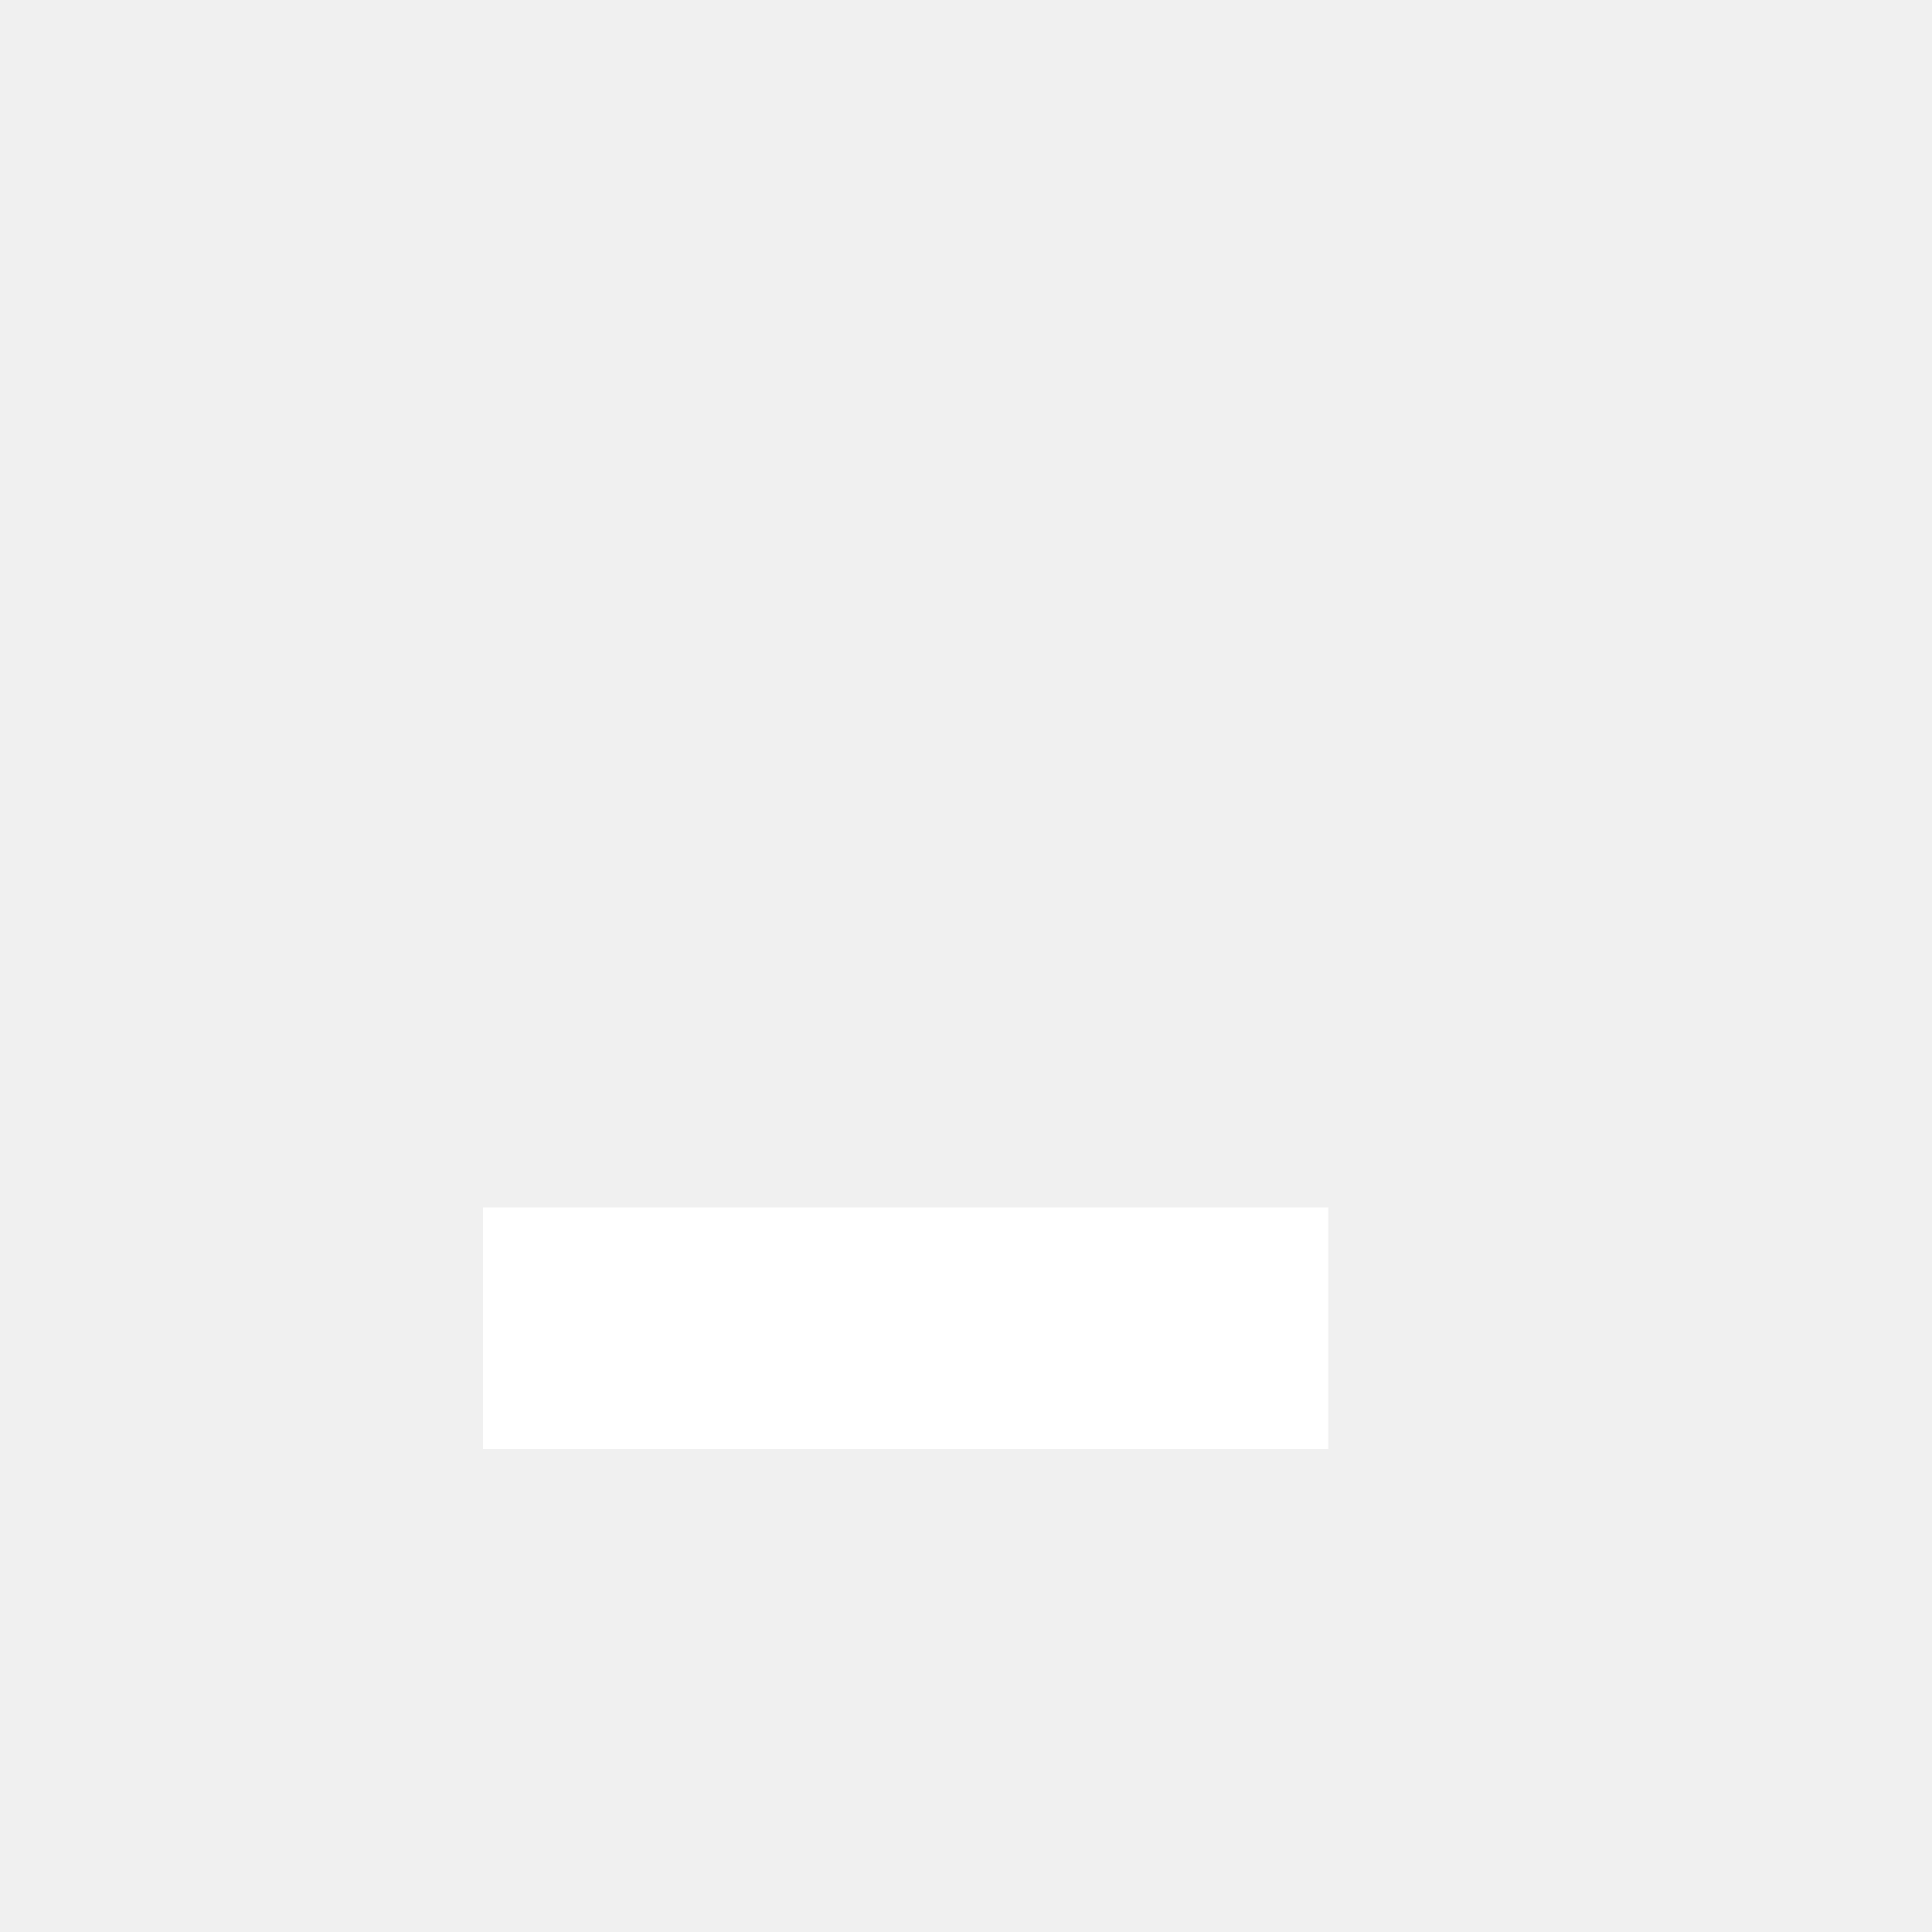
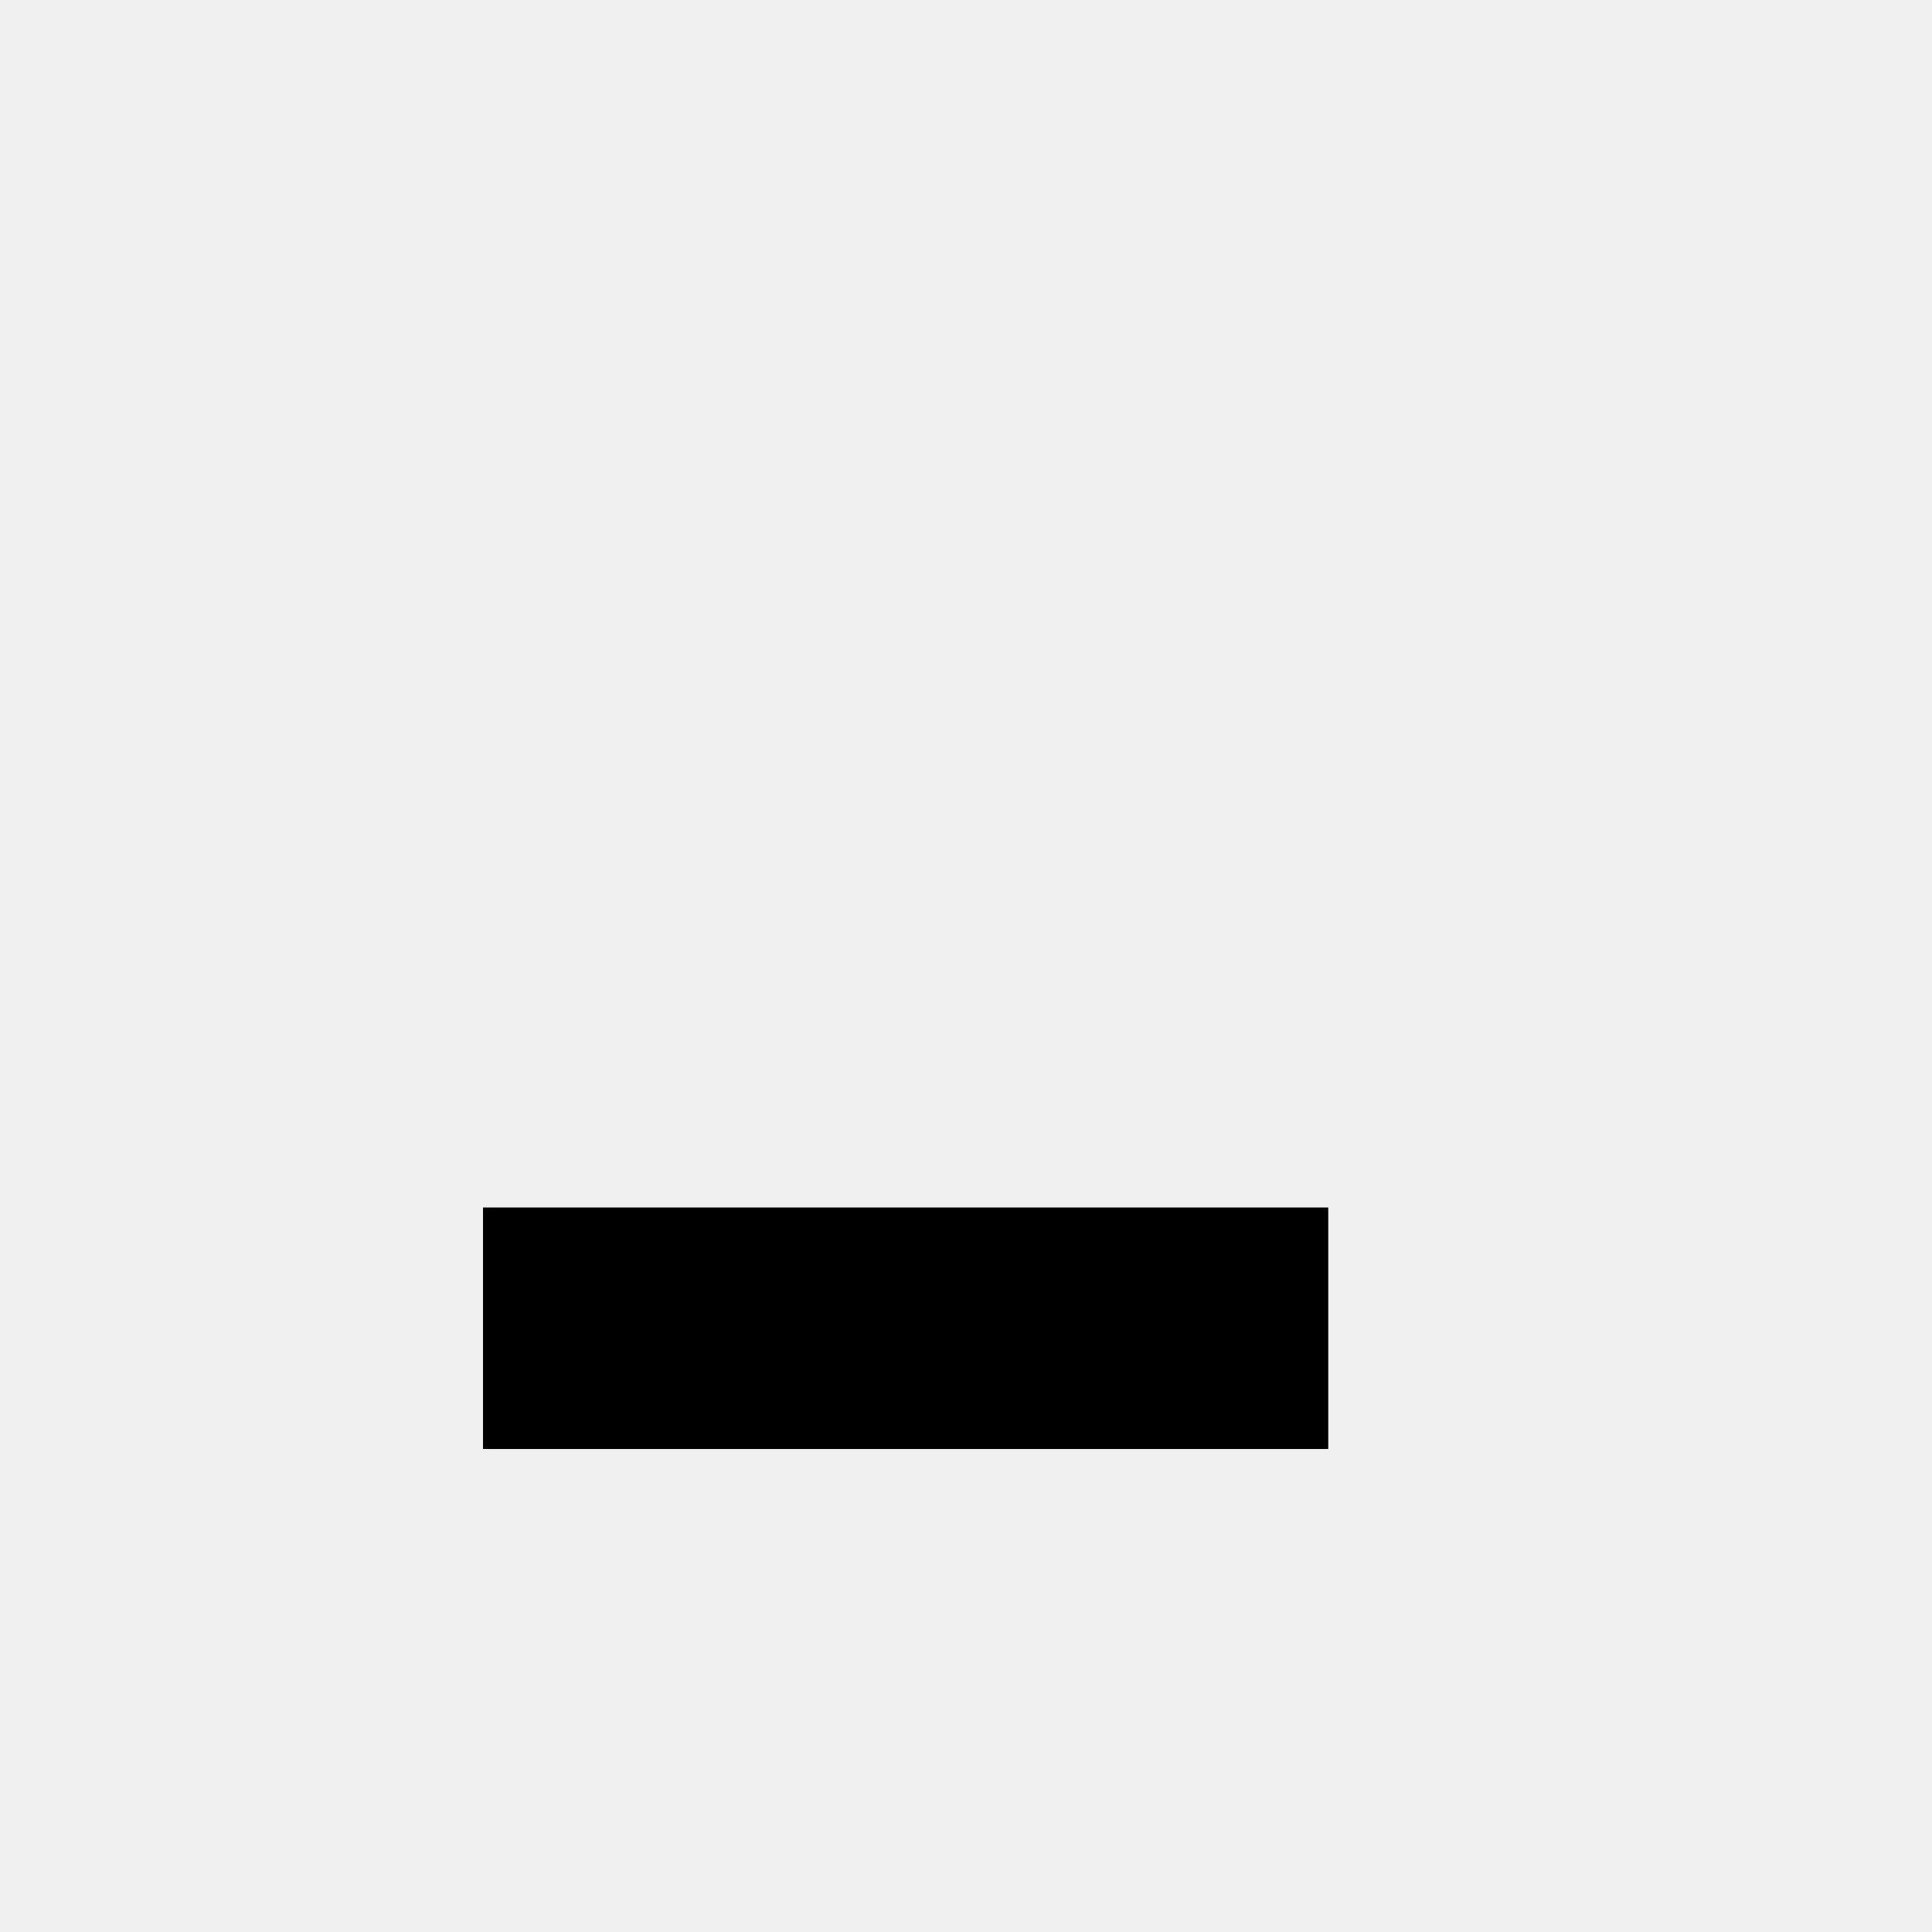
<svg xmlns="http://www.w3.org/2000/svg" width="16" height="16" enable-background="new 0 0 122.879 122.867" version="1.1" viewBox="0 0 16 16" xml:space="preserve">
-   <rect x="4" y="10" width="7" height="2" fill="#ffffff" />
+   <rect x="4" y="10" width="7" height="2" />
</svg>
